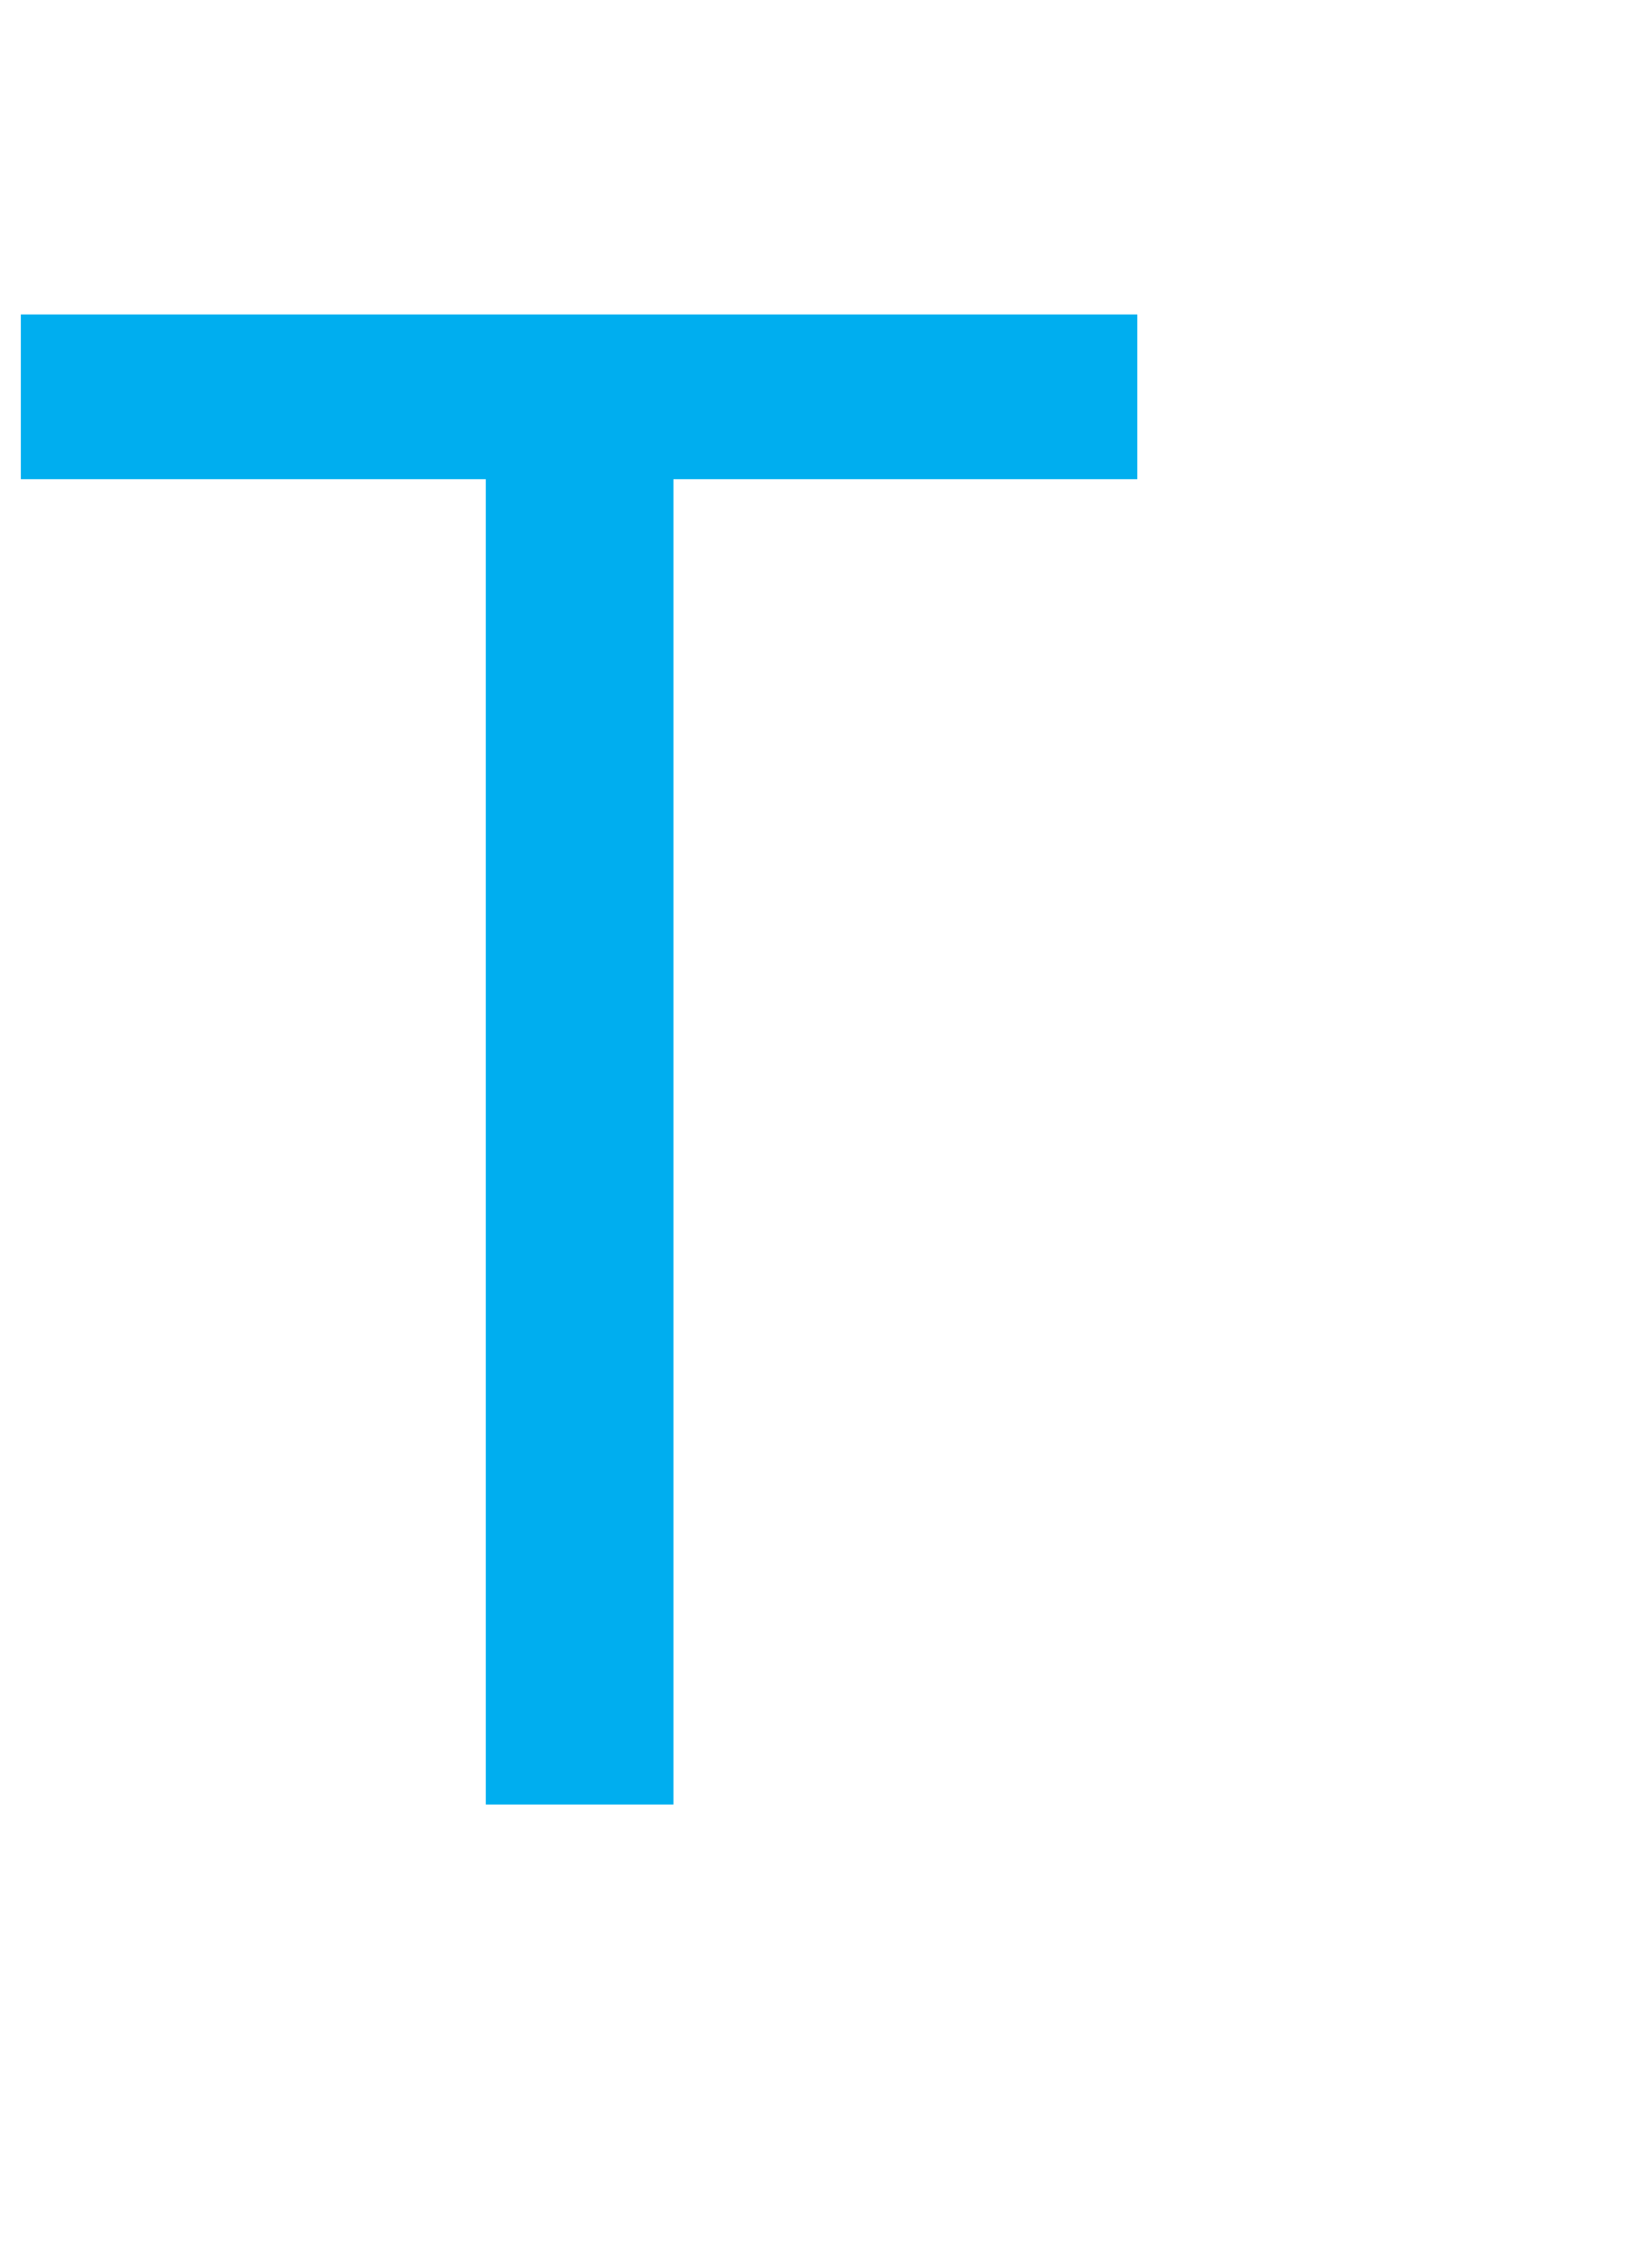
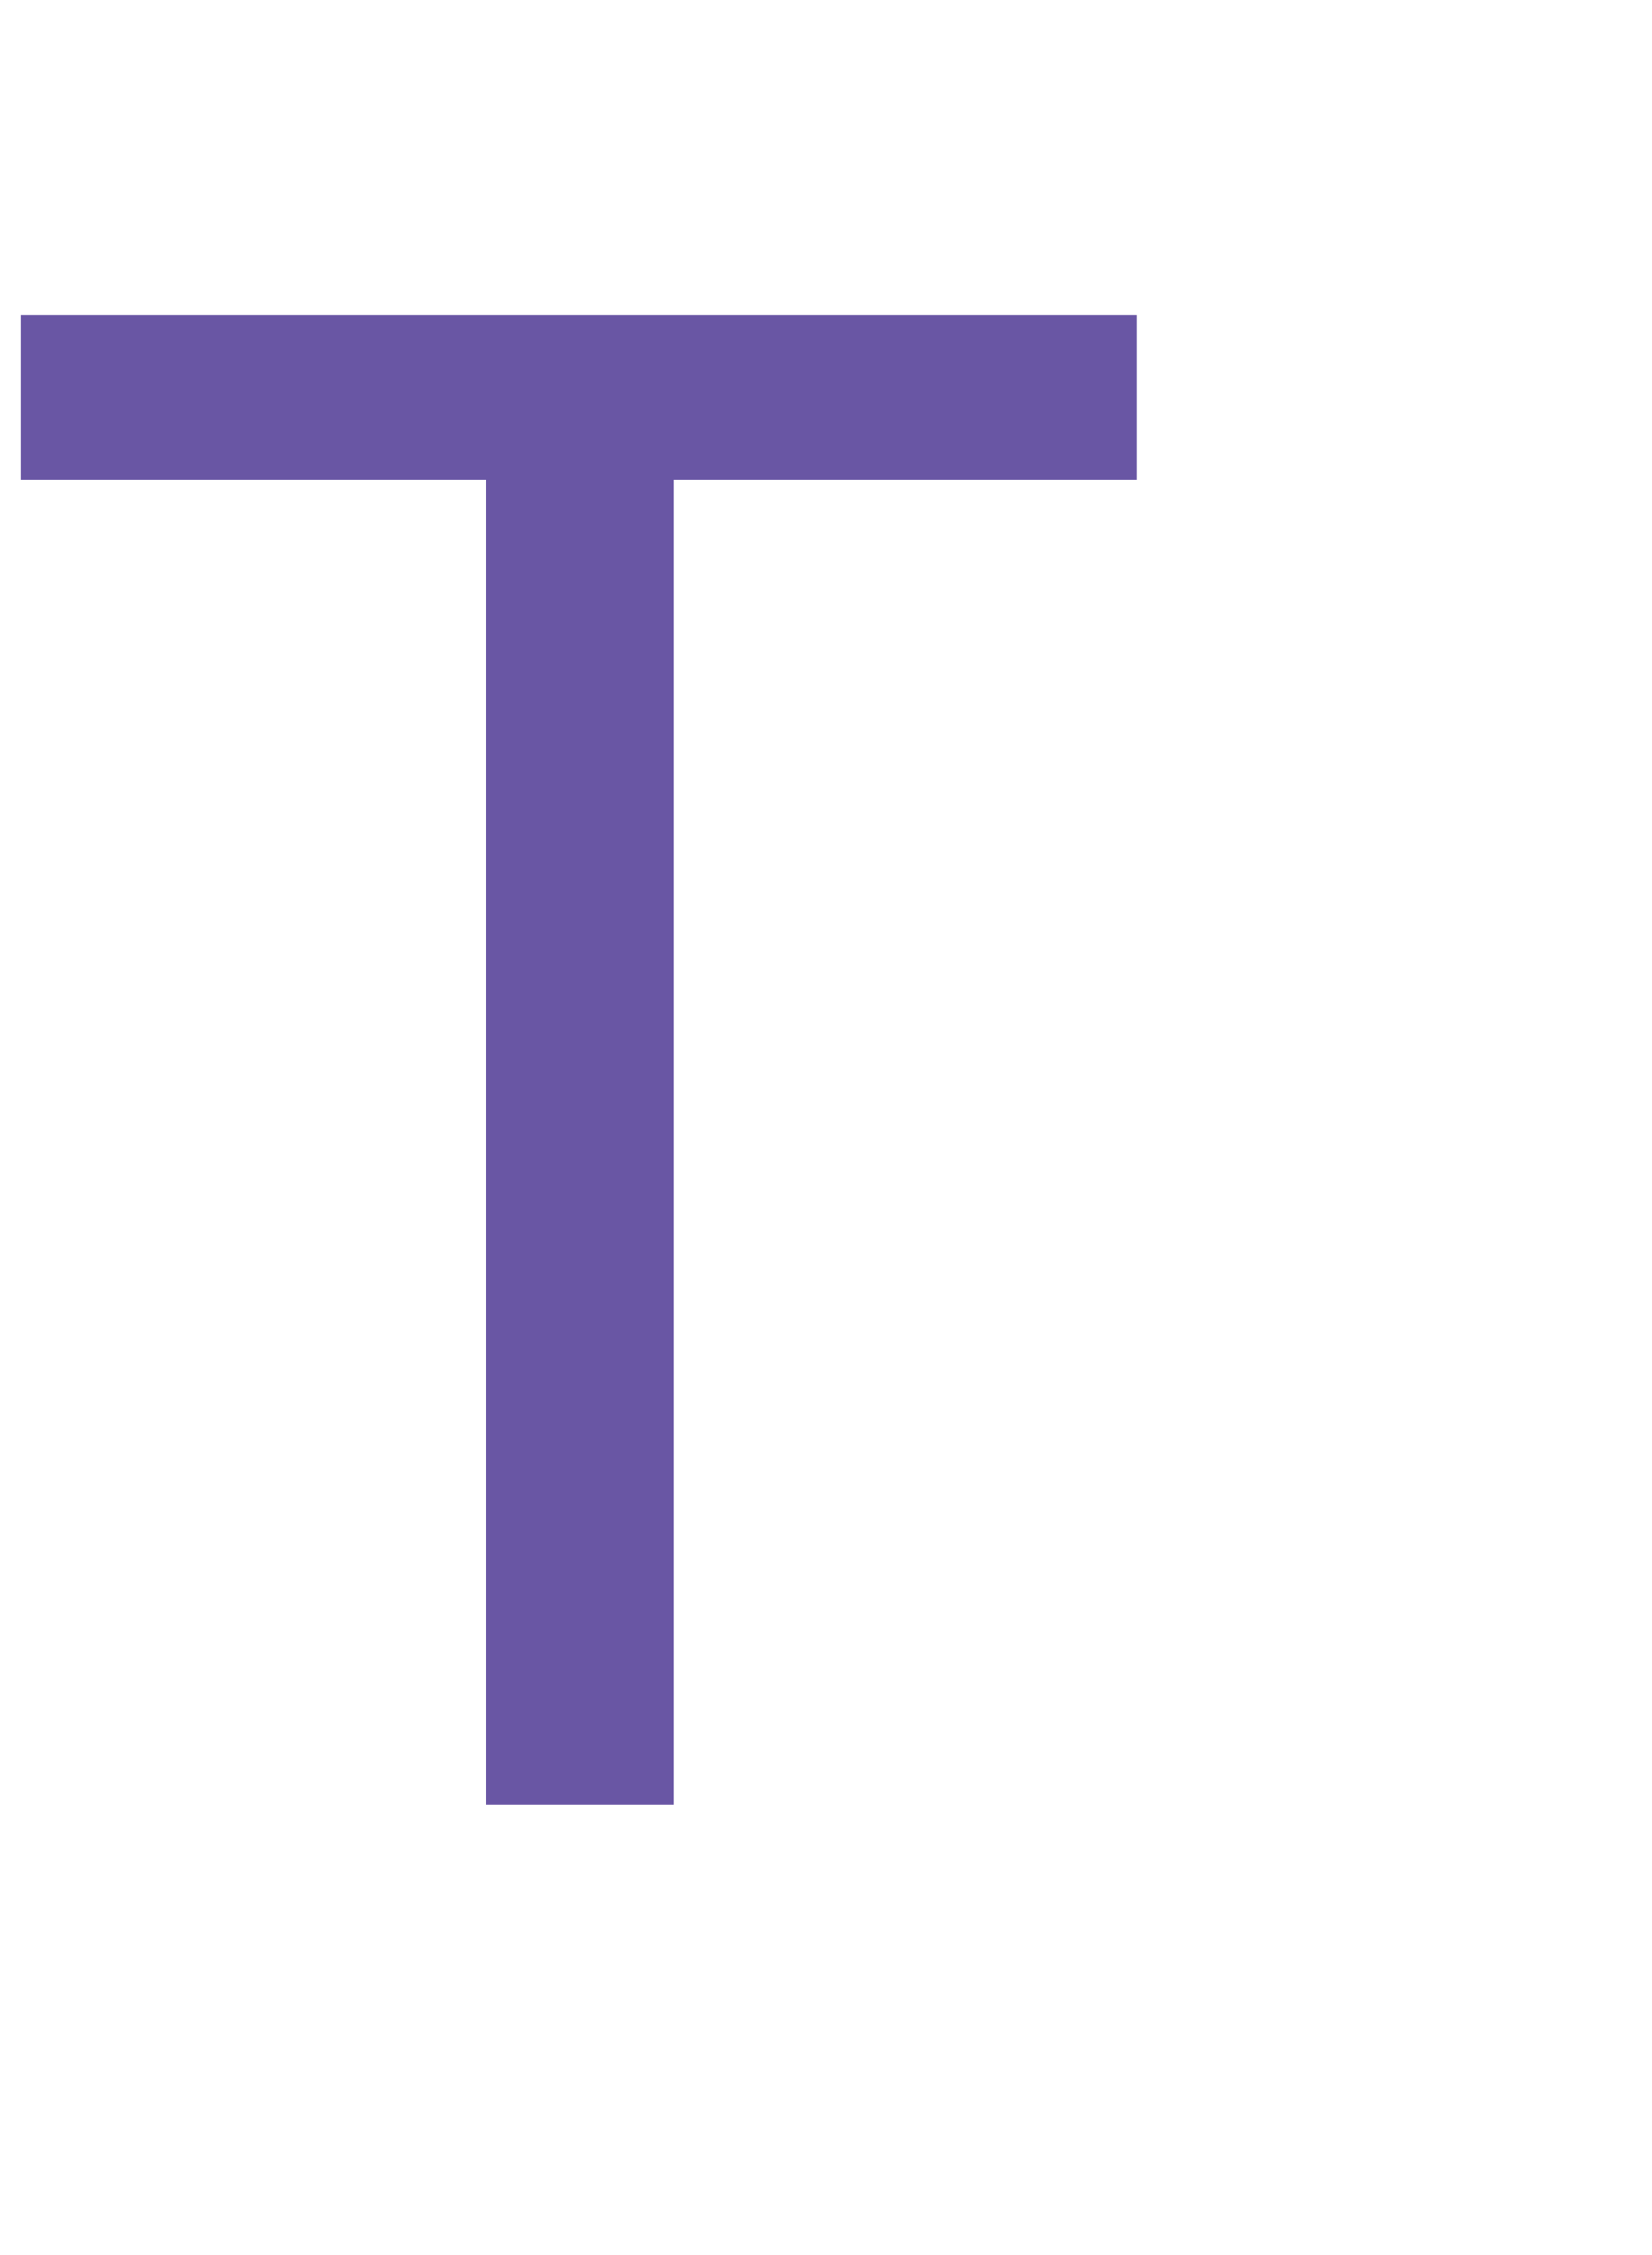
- <svg xmlns="http://www.w3.org/2000/svg" id="Layer_1" data-name="Layer 1" viewBox="0 0 24.76 33.79">
+ <svg xmlns="http://www.w3.org/2000/svg" id="Layer_1" data-name="Layer 1" viewBox="0 0 434.75 593.29">
  <defs>
-     <style>.cls-1{font-size:31.26px;fill:#00aeef;font-family:OldEnglishTextMT, Old English Text MT;}</style>
+     <style>.cls-1{font-size:548.94px;fill:#6956a4;font-family:OldEnglishTextMT, Old English Text MT;}</style>
  </defs>
-   <text class="cls-1" transform="translate(0 27.04)">T</text>
+   <text class="cls-1" transform="translate(0 474.82)">T</text>
</svg>
